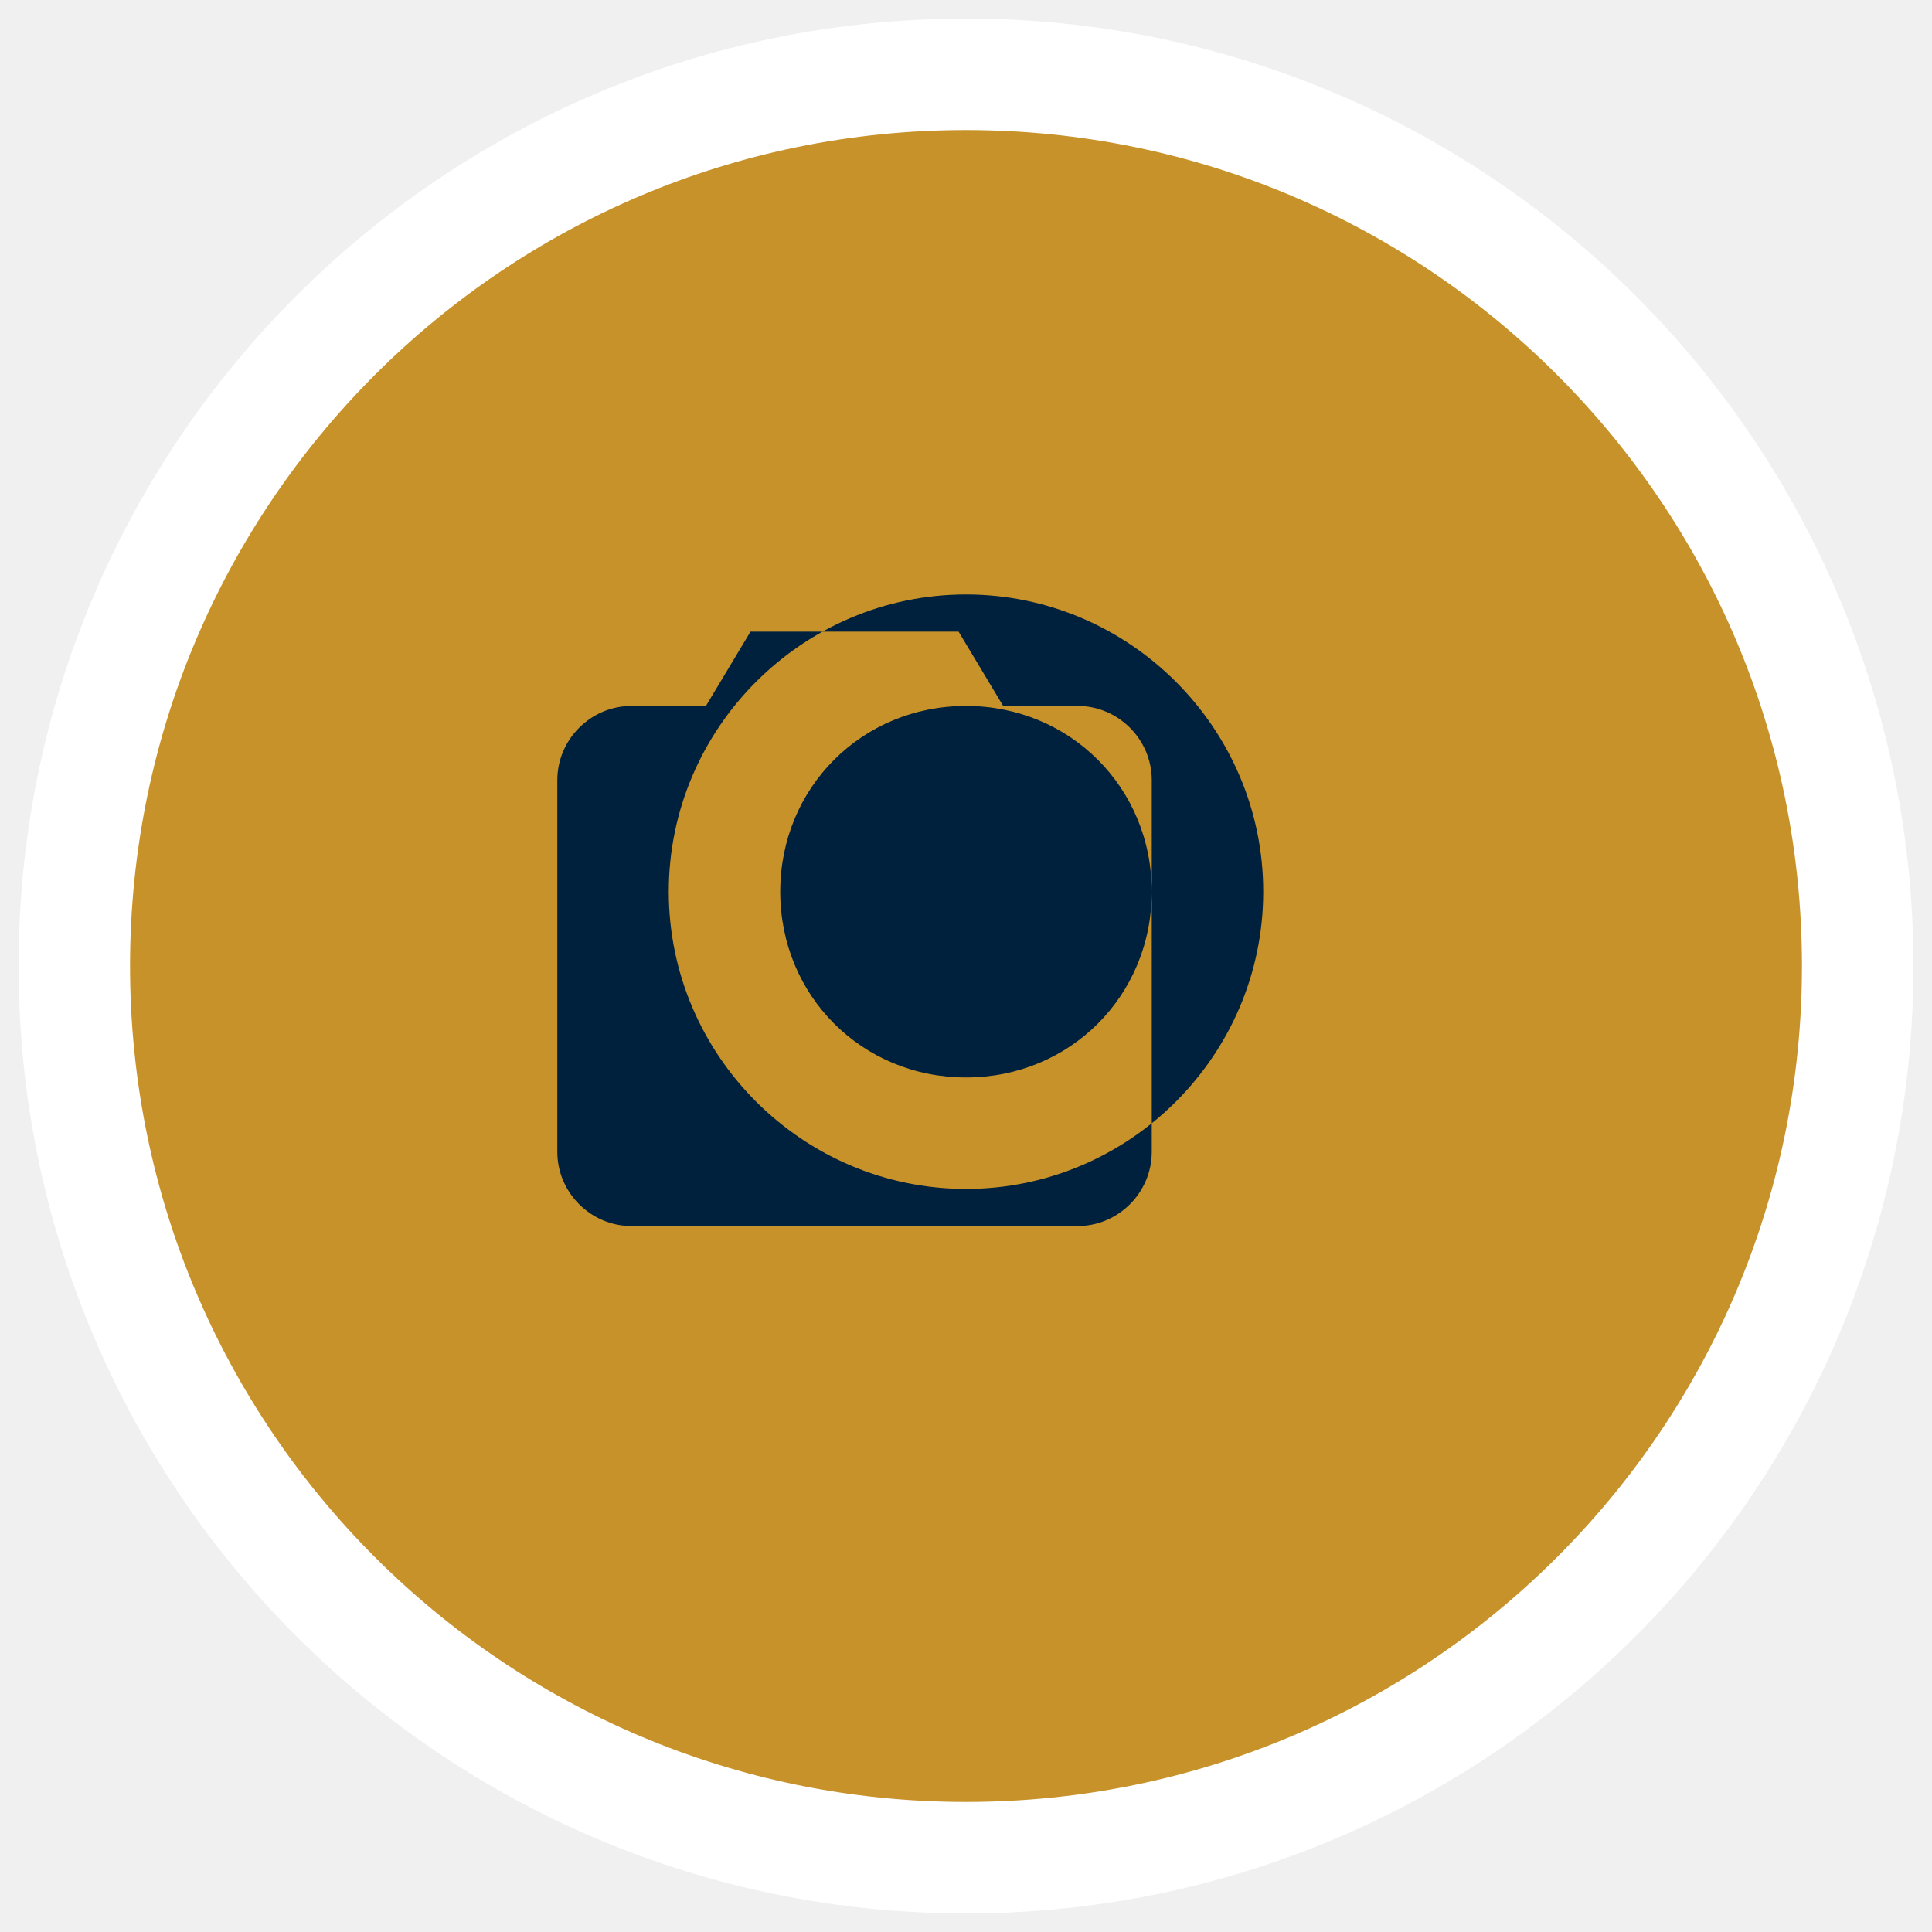
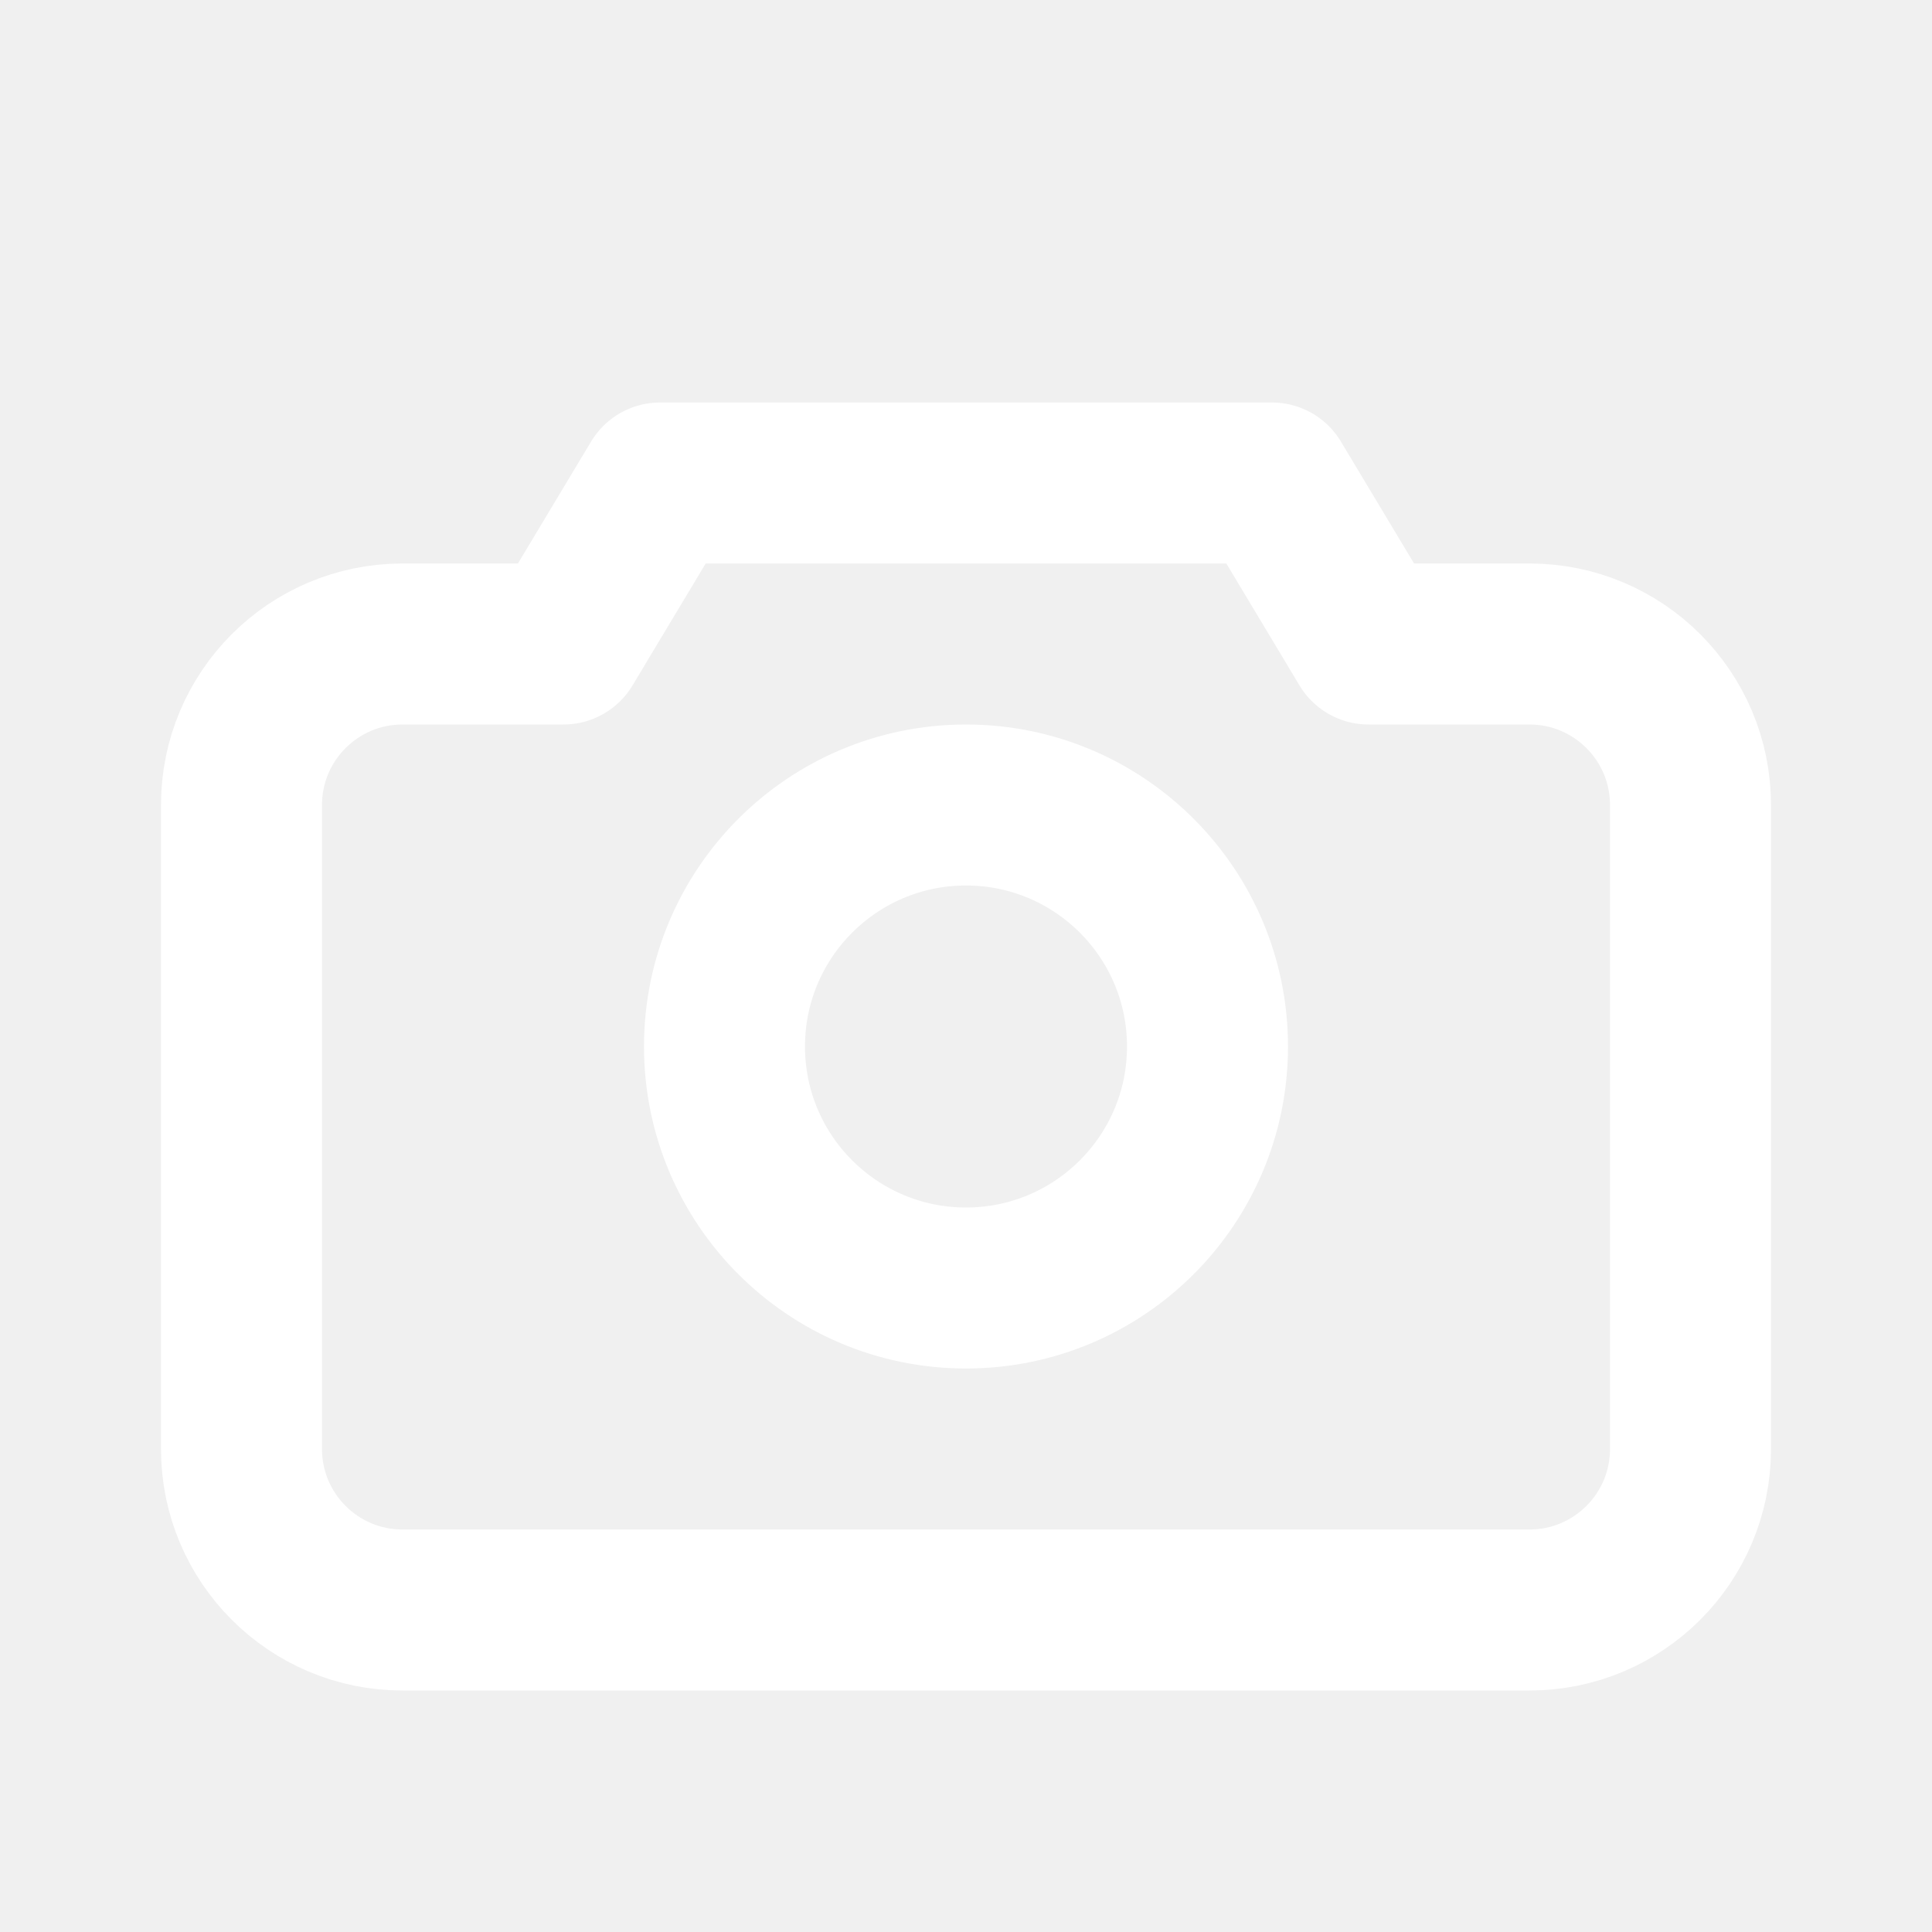
- <svg xmlns="http://www.w3.org/2000/svg" width="52" height="52" viewBox="0 0 52 52">
-   <circle cx="26" cy="26" r="24" fill="#C8922A" stroke="#FFFFFF" stroke-width="3" />
-   <path fill="#00213D" d="M26 16c-4.4 0-8 3.6-8 8s3.6 8 8 8 8-3.6 8-8-3.6-8-8-8zm0 13c-2.8 0-5-2.2-5-5s2.2-5 5-5 5 2.2 5 5-2.2 5-5 5zm-9-10h2l1.2-2h5.6l1.2 2h2c1.1 0 2 .9 2 2v10c0 1.1-.9 2-2 2H17c-1.1 0-2-.9-2-2V21c0-1.1.9-2 2-2z" />
+ <svg xmlns="http://www.w3.org/2000/svg" viewBox="0 0 24 24" fill="none" stroke="#FFFFFF" stroke-width="2" stroke-linecap="round" stroke-linejoin="round">
+   <path d="M5 8h2l1.2-2h7.6L17 8h2a2 2 0 0 1 2 2v8a2 2 0 0 1-2 2H5a2 2 0 0 1-2-2v-8a2 2 0 0 1 2-2z" />
+   <circle cx="12" cy="13" r="3" />
</svg>
